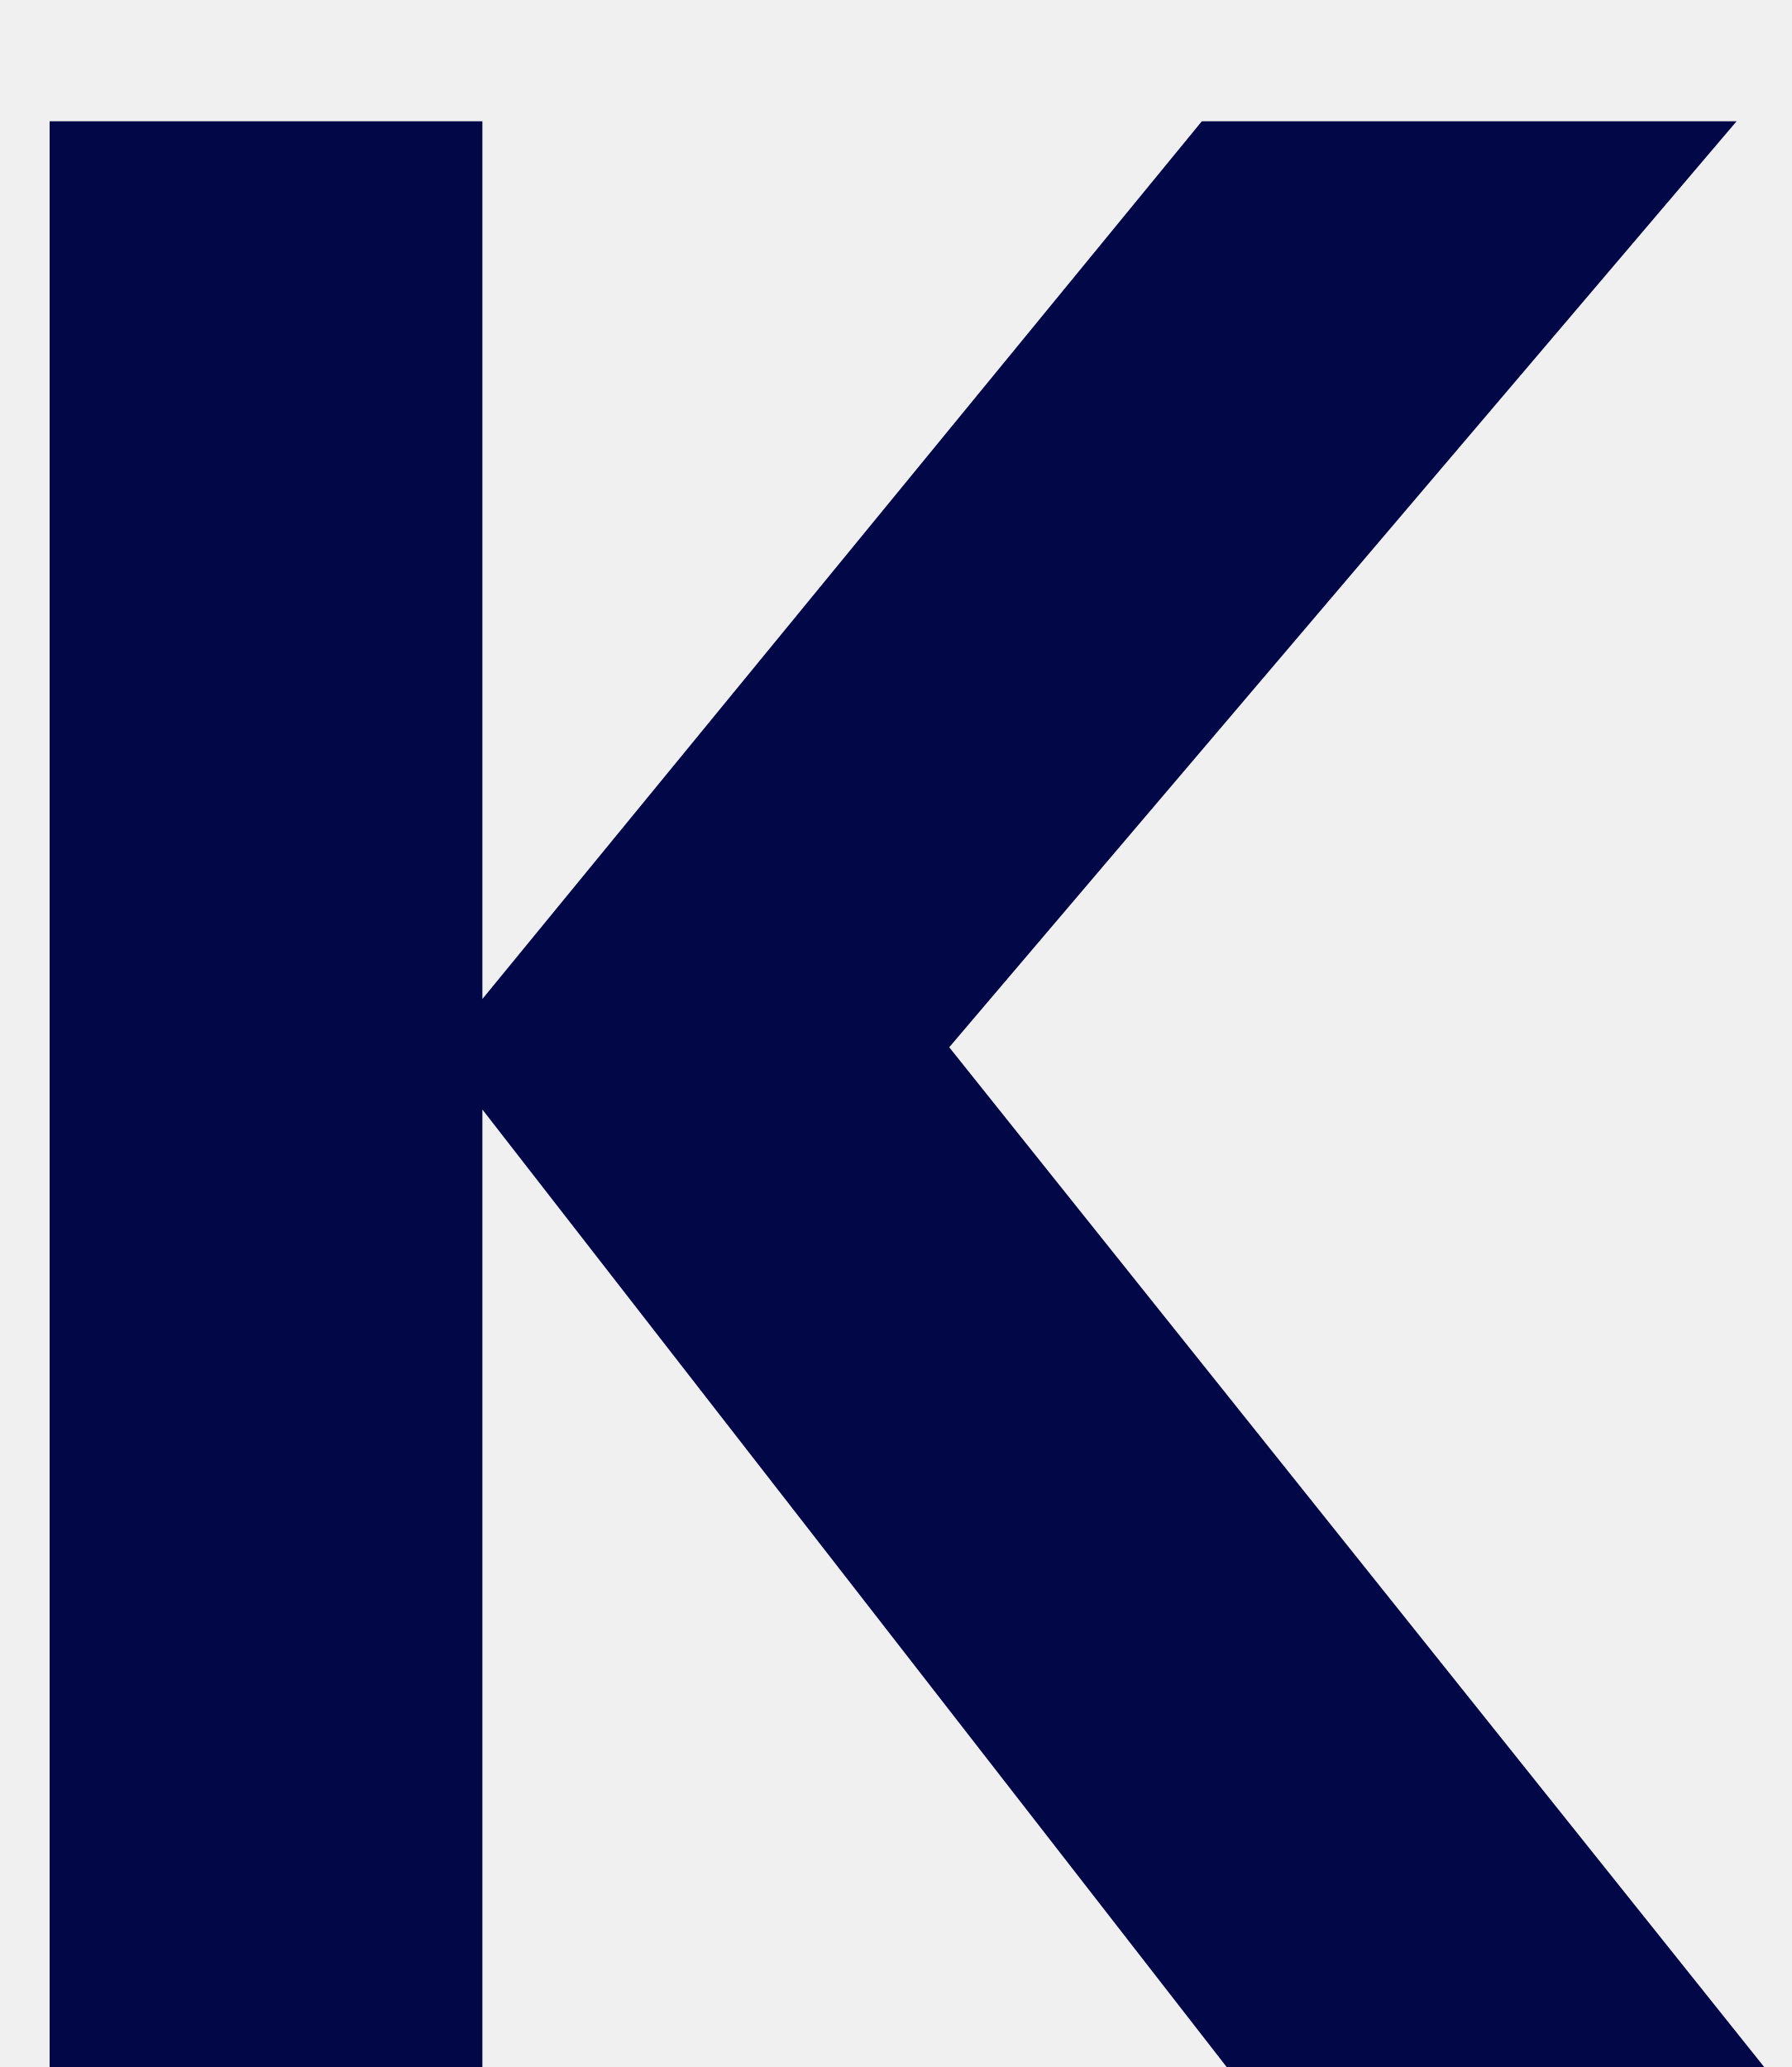
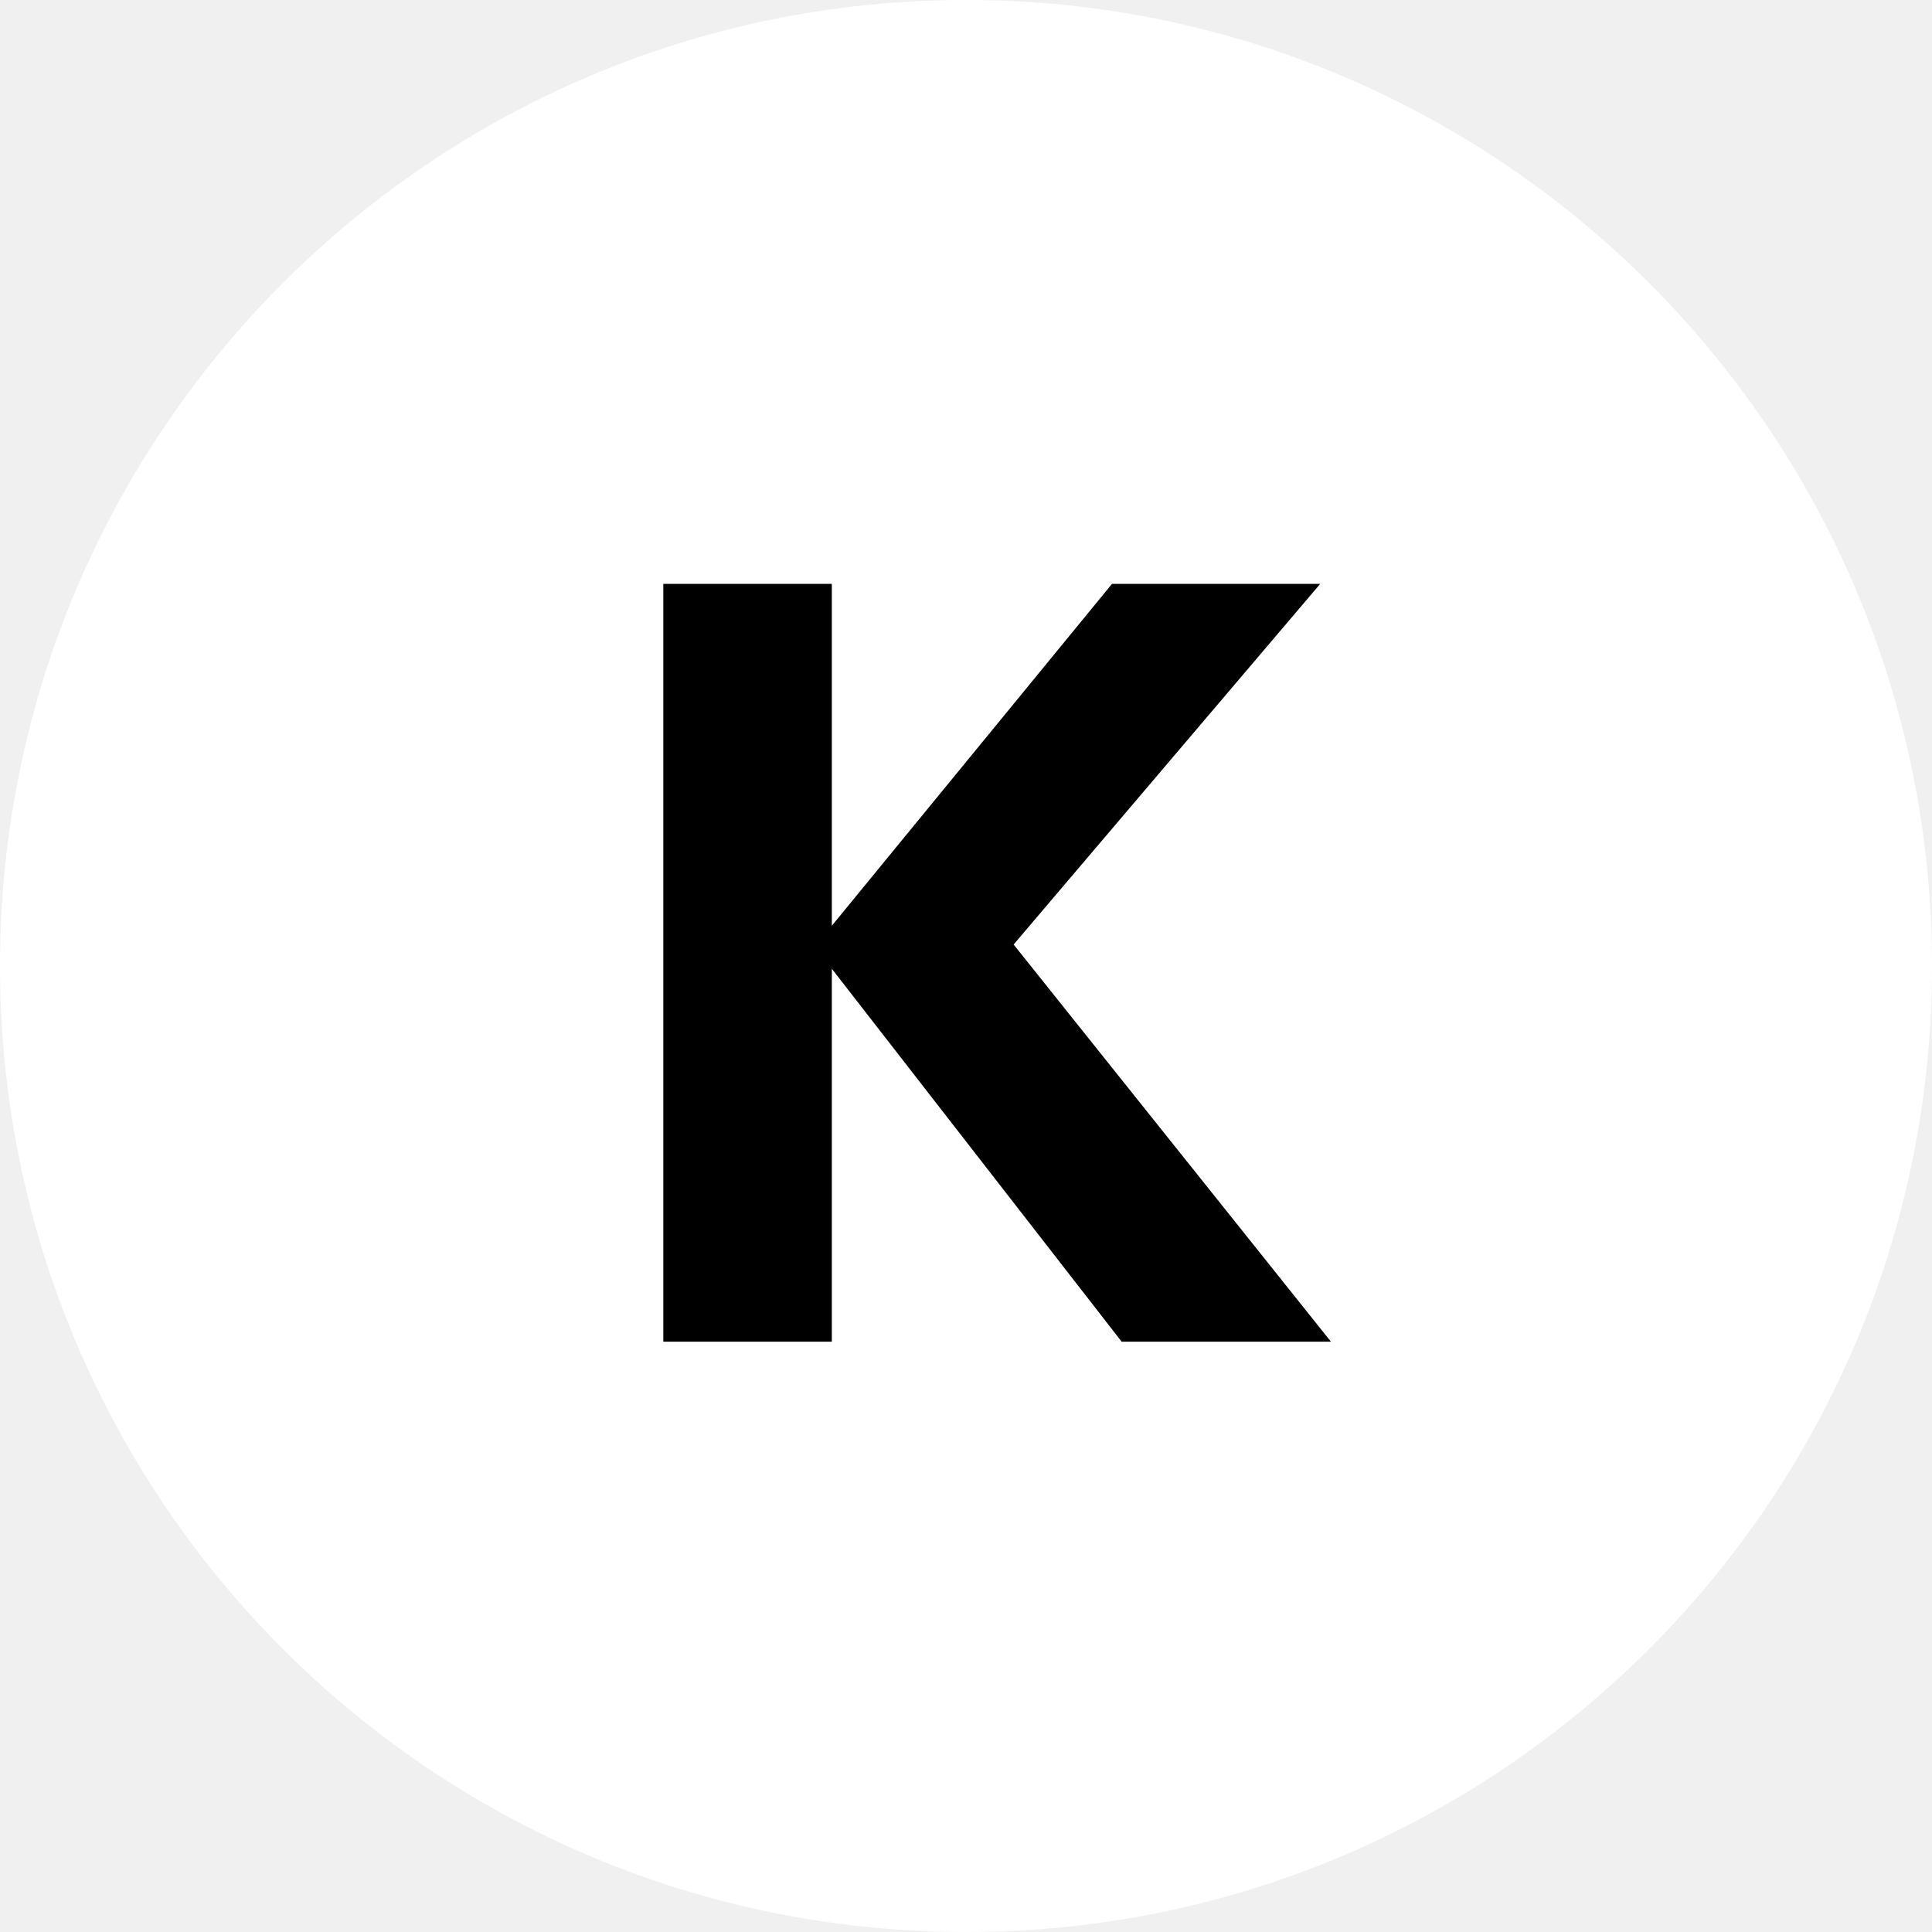
- <svg xmlns="http://www.w3.org/2000/svg" width="13" height="15" viewBox="0 0 13 15" fill="none">
-   <path d="M8.9 15L3.18 7.64L8.72 0.88H12.6L6.36 8.22V6.94L12.8 15H8.9ZM0.36 15V0.88H3.5V15H0.36Z" fill="#020748" />
+ <svg xmlns="http://www.w3.org/2000/svg" width="36" height="36" viewBox="0 0 36 36" fill="none">
+   <circle cx="18" cy="18" r="18" fill="white" />
+   <path d="M20.9 25L15.18 17.64L20.72 10.88H24.6L18.36 18.22V16.94L24.8 25H20.9ZM12.36 25V10.88H15.5V25H12.36Z" fill="black" />
</svg>
